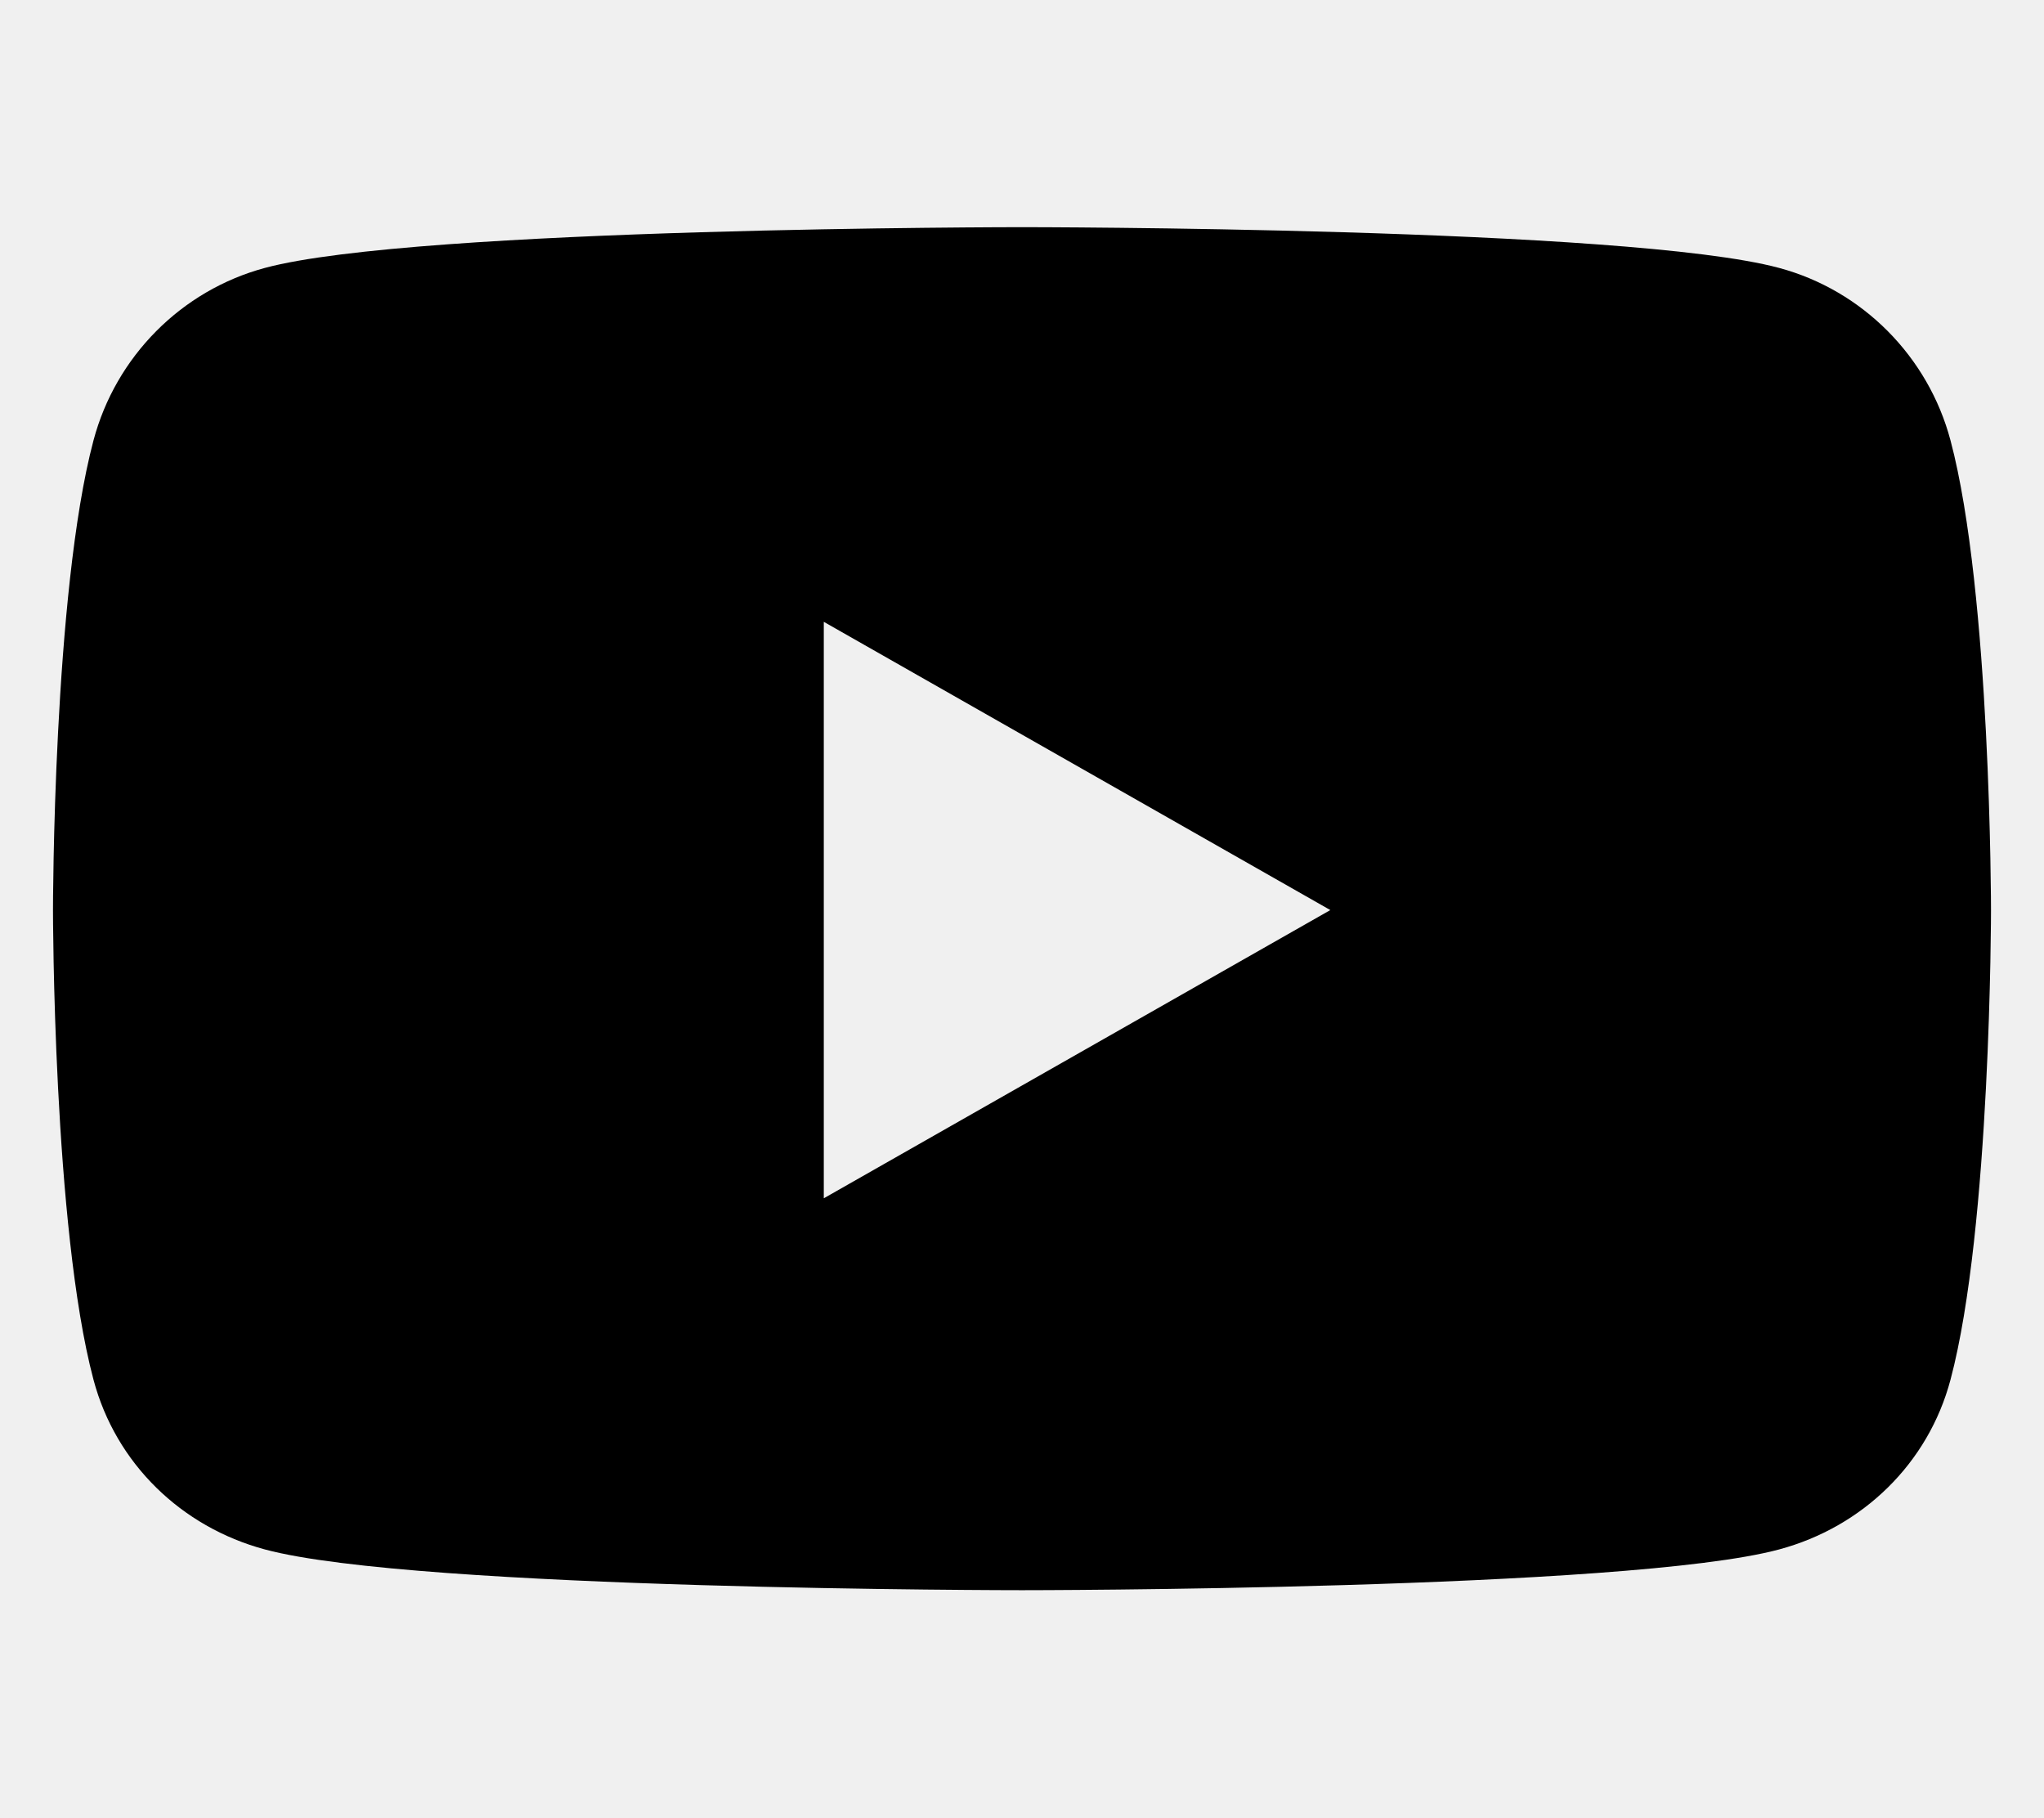
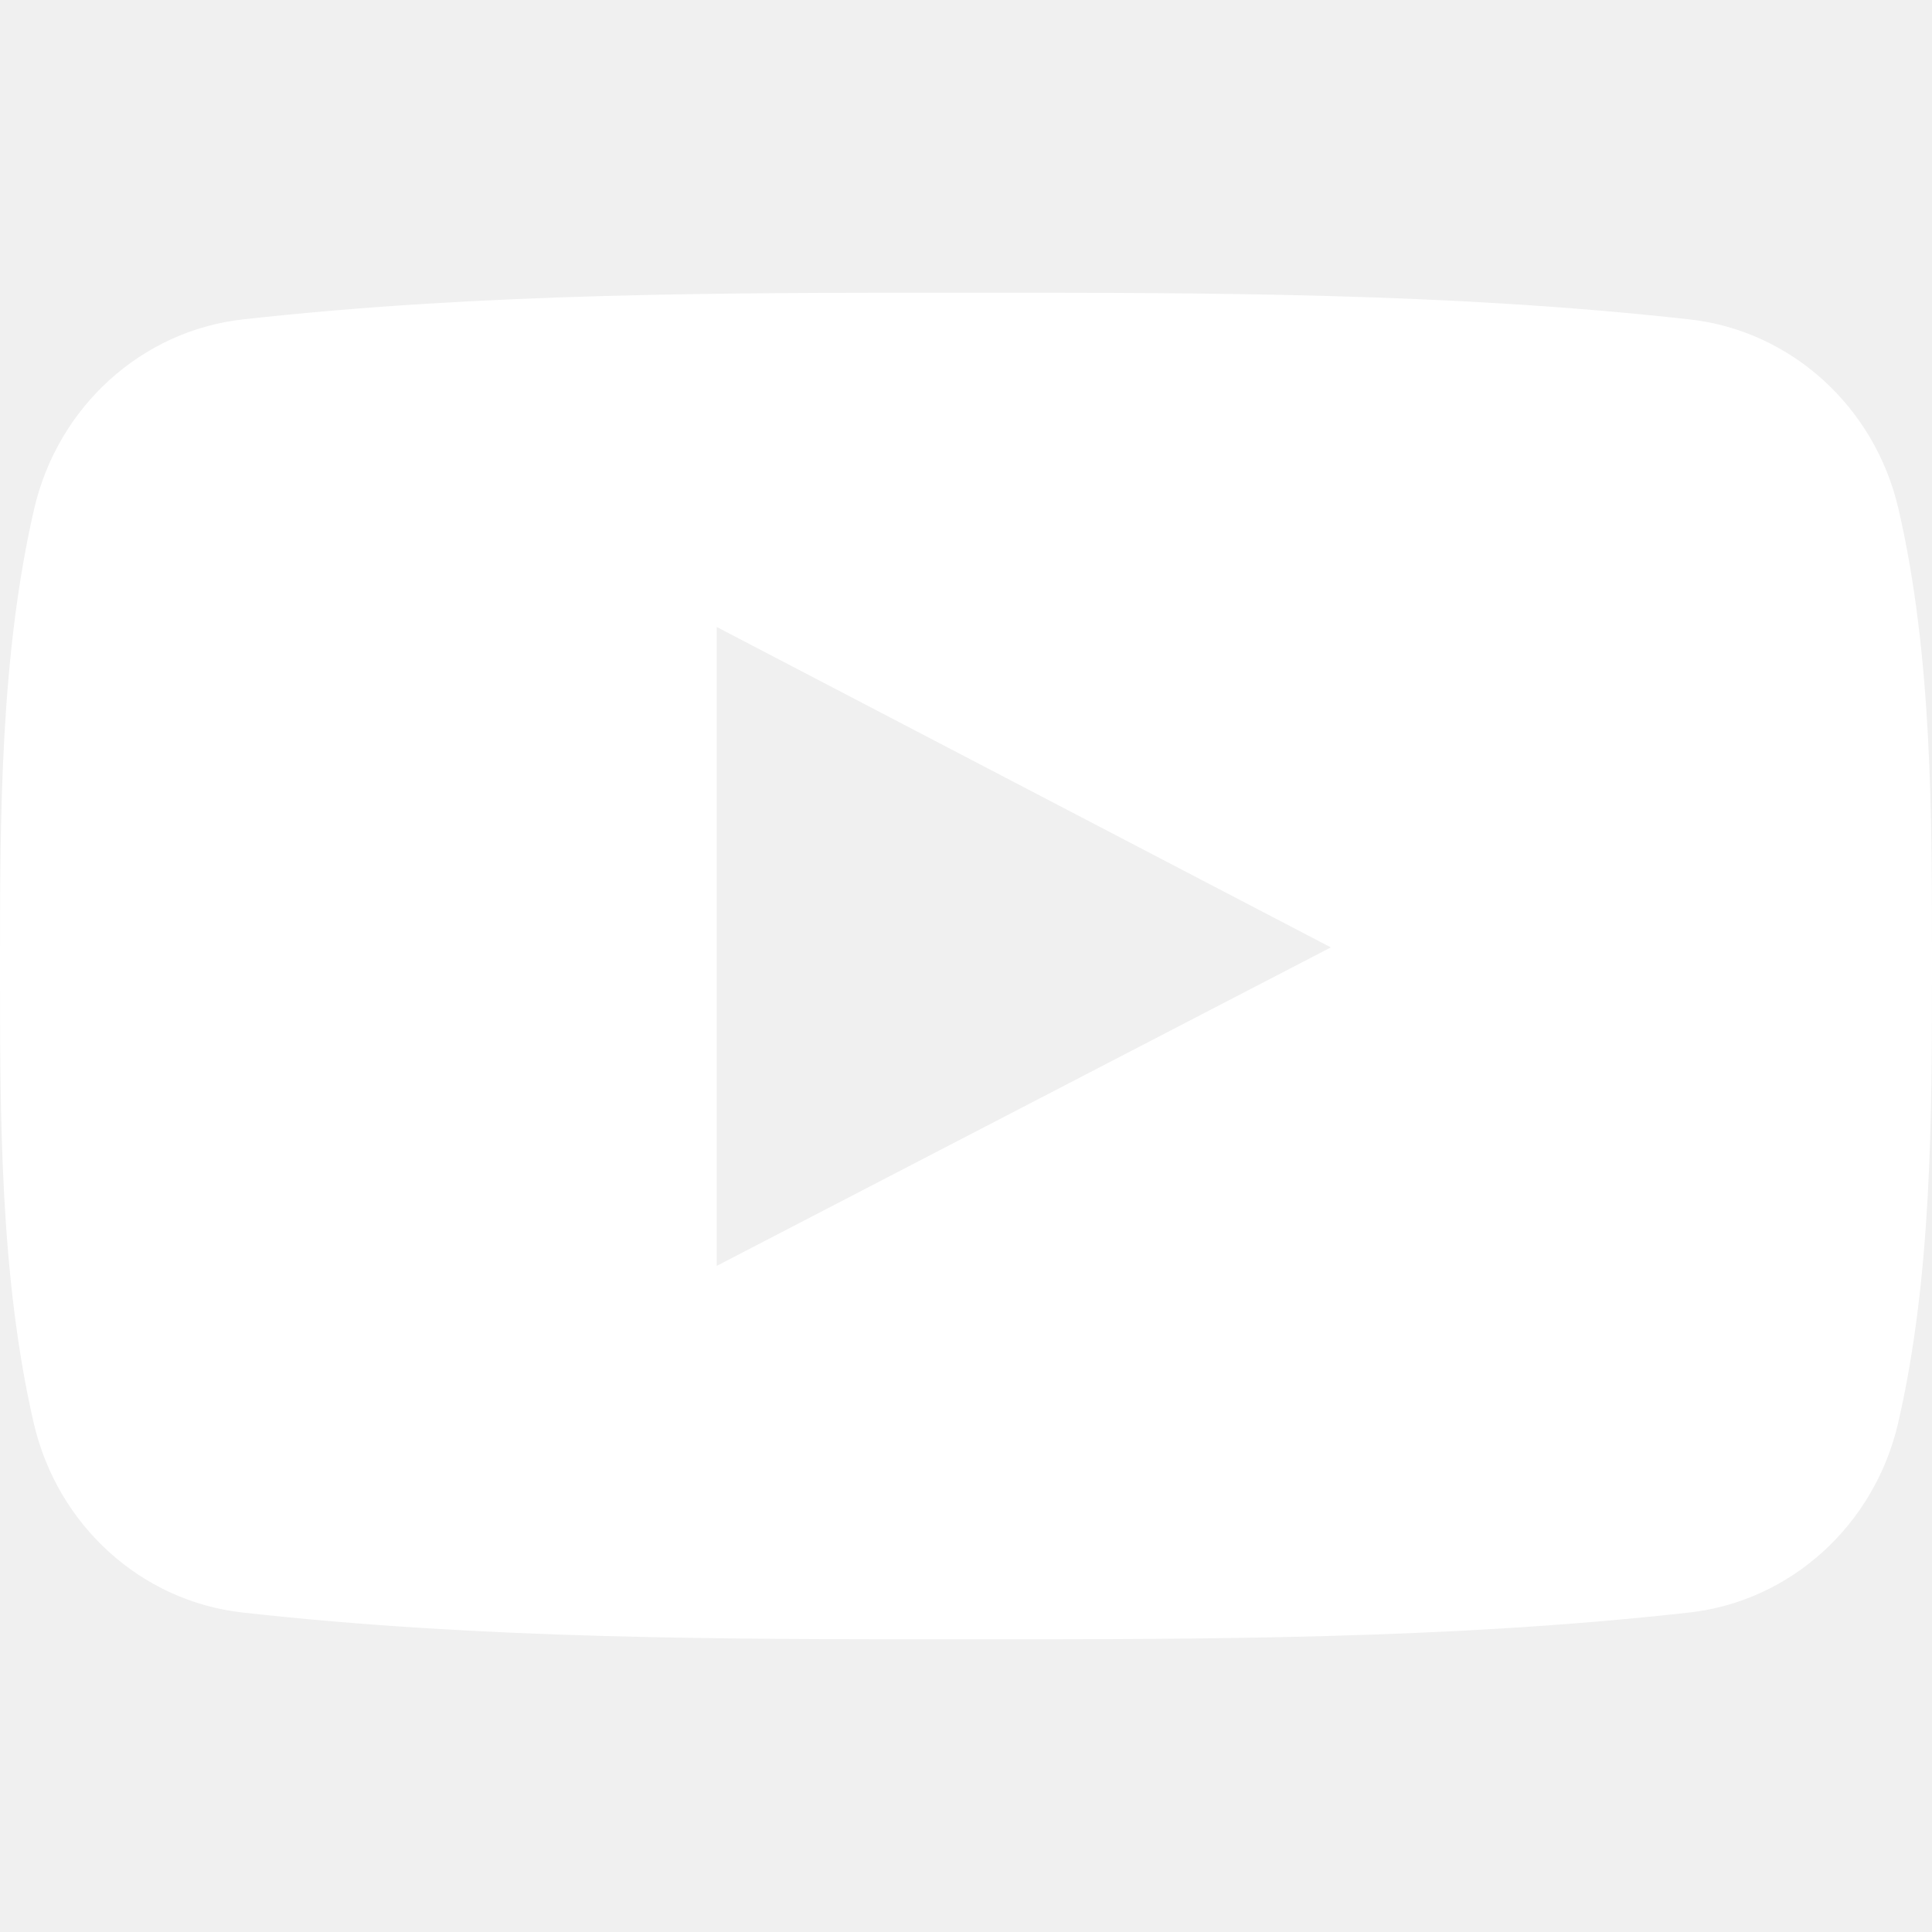
- <svg xmlns="http://www.w3.org/2000/svg" aria-hidden="true" focusable="false" data-prefix="fab" data-icon="youtube" class="svg-inline--fa fa-youtube fa-w-18" role="img" viewBox="0 0 576 512">
-   <path fill="currentColor" d="M549.655 124.083c-6.281-23.65-24.787-42.276-48.284-48.597C458.781 64 288 64 288 64S117.22 64 74.629 75.486c-23.497 6.322-42.003 24.947-48.284 48.597-11.412 42.867-11.412 132.305-11.412 132.305s0 89.438 11.412 132.305c6.281 23.65 24.787 41.5 48.284 47.821C117.22 448 288 448 288 448s170.78 0 213.371-11.486c23.497-6.321 42.003-24.171 48.284-47.821 11.412-42.867 11.412-132.305 11.412-132.305s0-89.438-11.412-132.305zm-317.51 213.508V175.185l142.739 81.205-142.739 81.201z" />
+ <svg xmlns="http://www.w3.org/2000/svg" width="27" height="27" viewBox="0 0 27 27" fill="none">
+   <path d="M26.533 7.118C26.203 5.682 25.028 4.622 23.614 4.464C20.266 4.091 16.878 4.089 13.504 4.091C10.13 4.089 6.741 4.091 3.393 4.464C1.98 4.622 0.806 5.682 0.476 7.118C0.005 9.163 0 11.395 0 13.5C0 15.605 0 17.837 0.47 19.882C0.8 21.318 1.974 22.377 3.388 22.535C6.736 22.909 10.125 22.911 13.499 22.909C16.873 22.911 20.262 22.909 23.609 22.535C25.022 22.377 26.197 21.318 26.528 19.882C26.998 17.837 27 15.605 27 13.5C27 11.395 27.004 9.163 26.533 7.118ZM10.016 17.691C10.016 14.704 10.016 11.749 10.016 8.762C12.877 10.255 15.72 11.738 18.599 13.24C15.729 14.729 12.885 16.203 10.016 17.691Z" fill="white" />
</svg>
